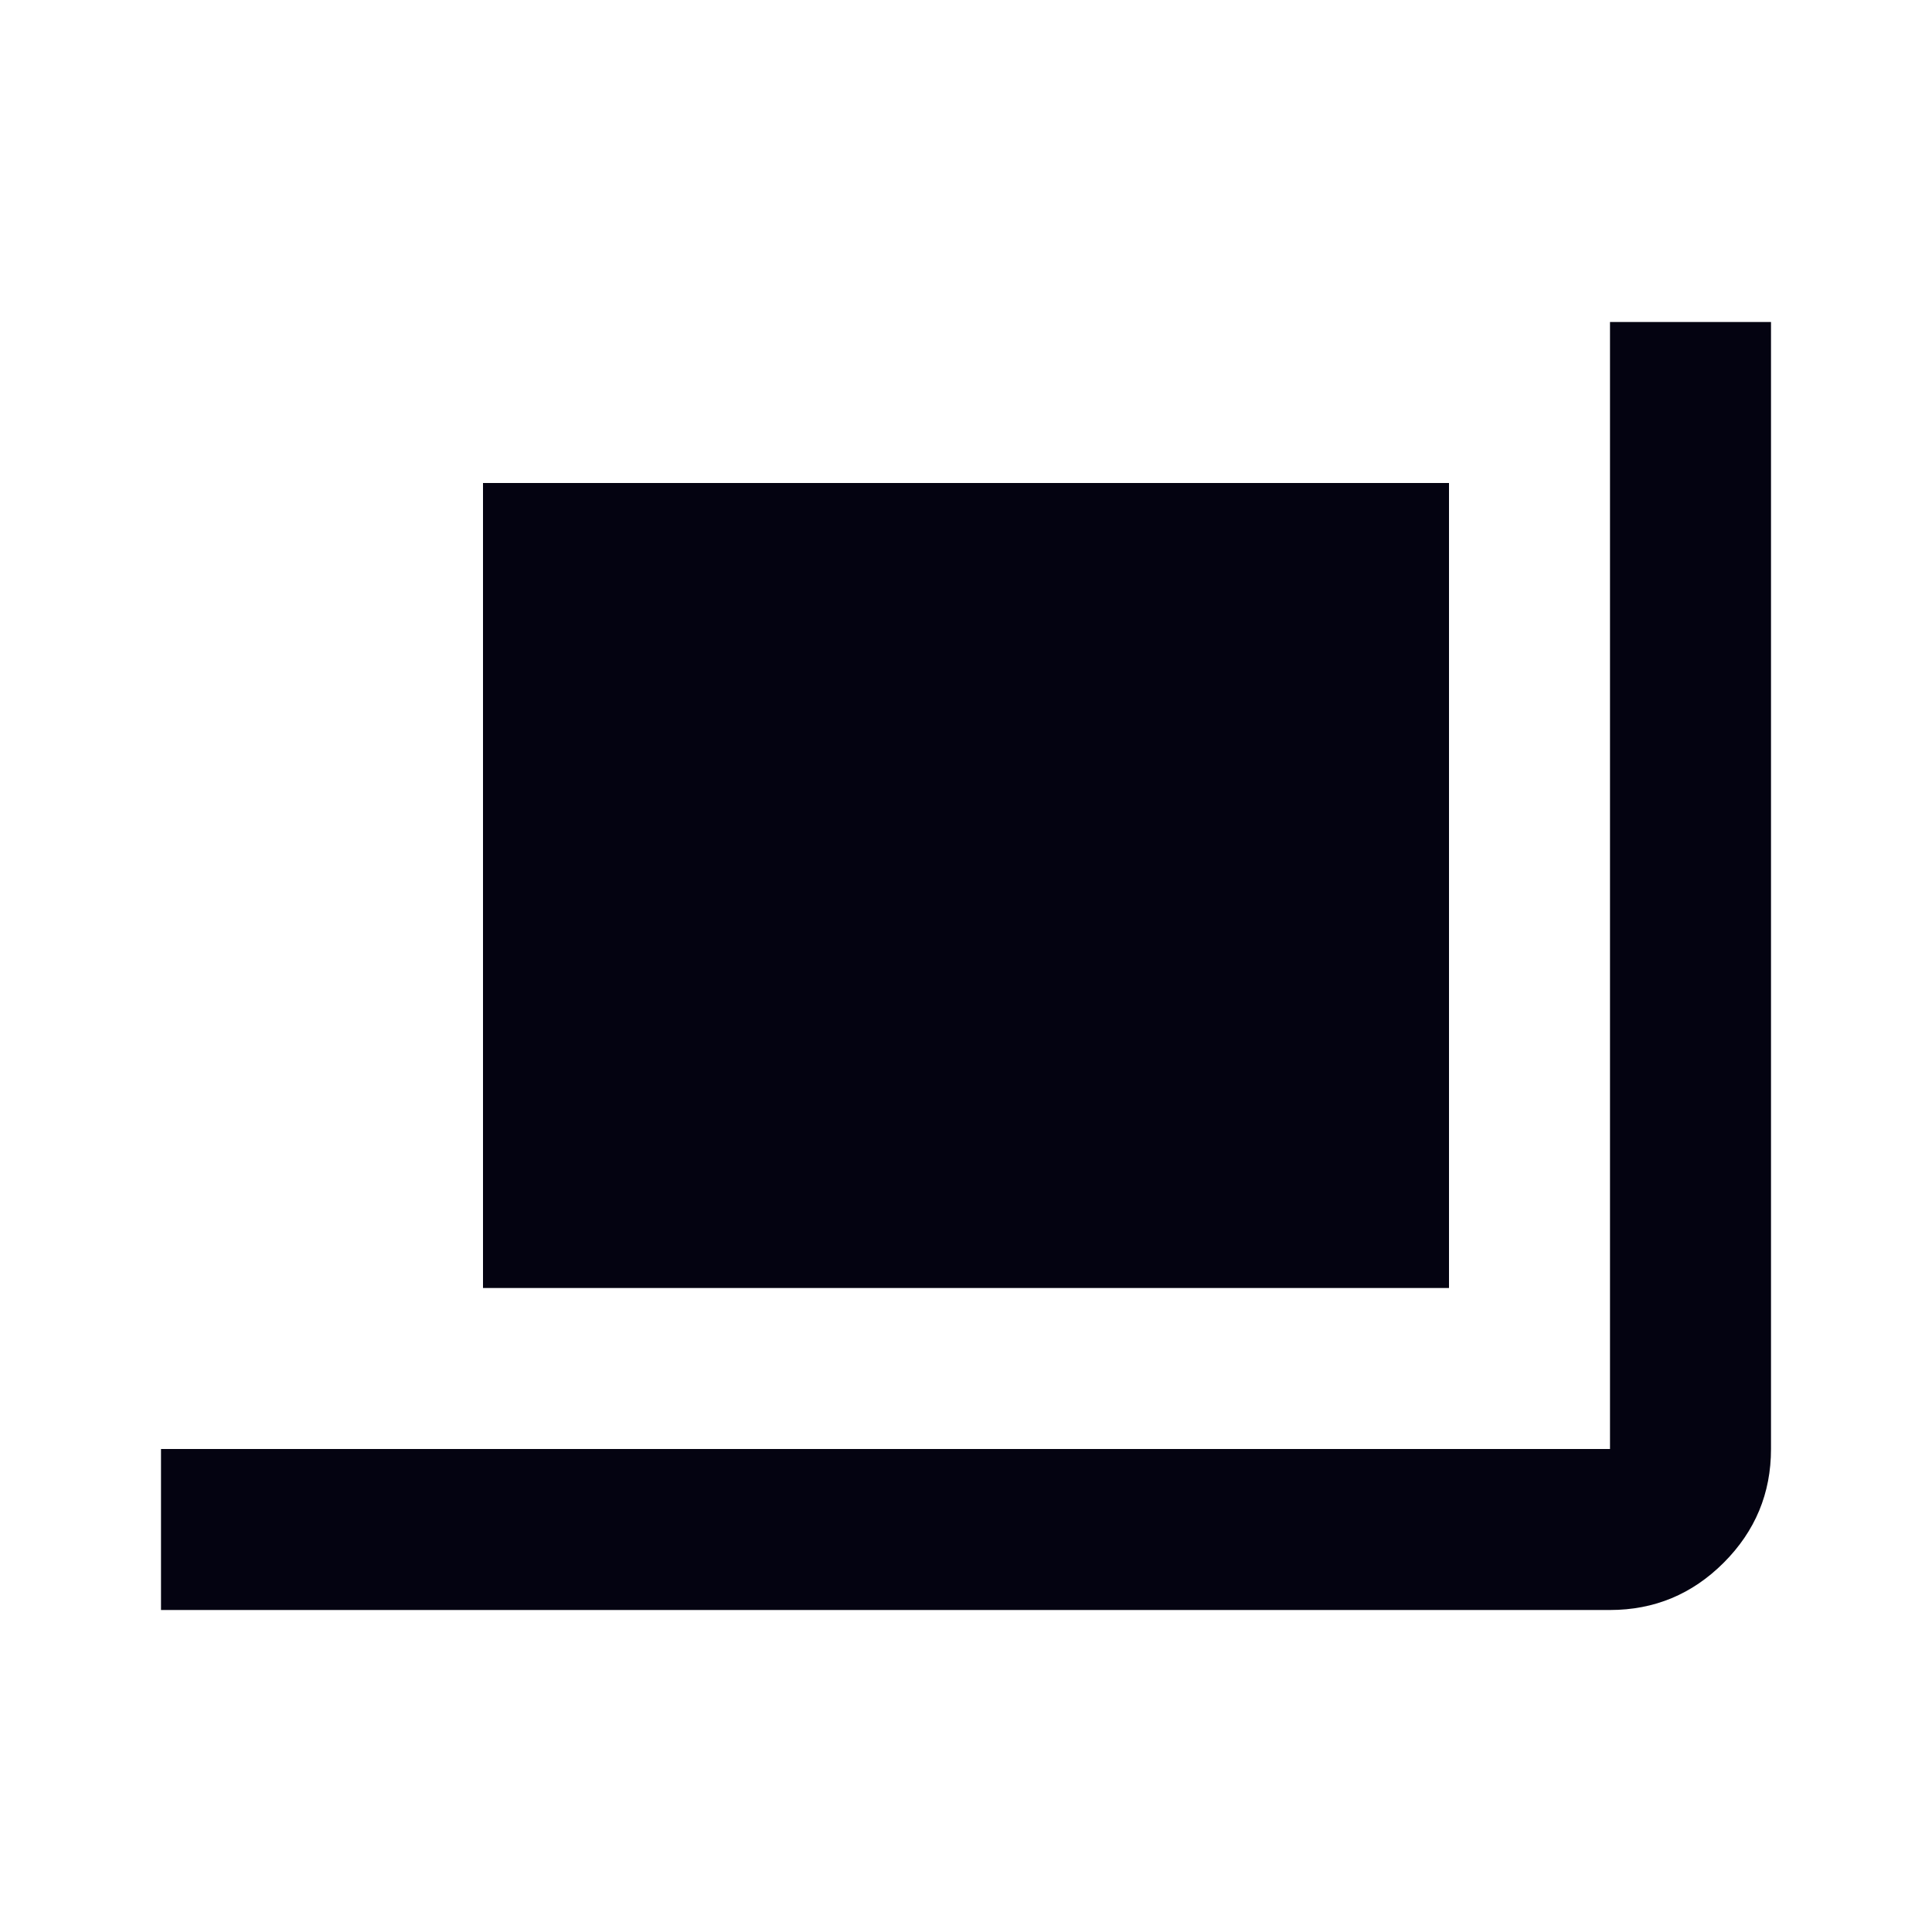
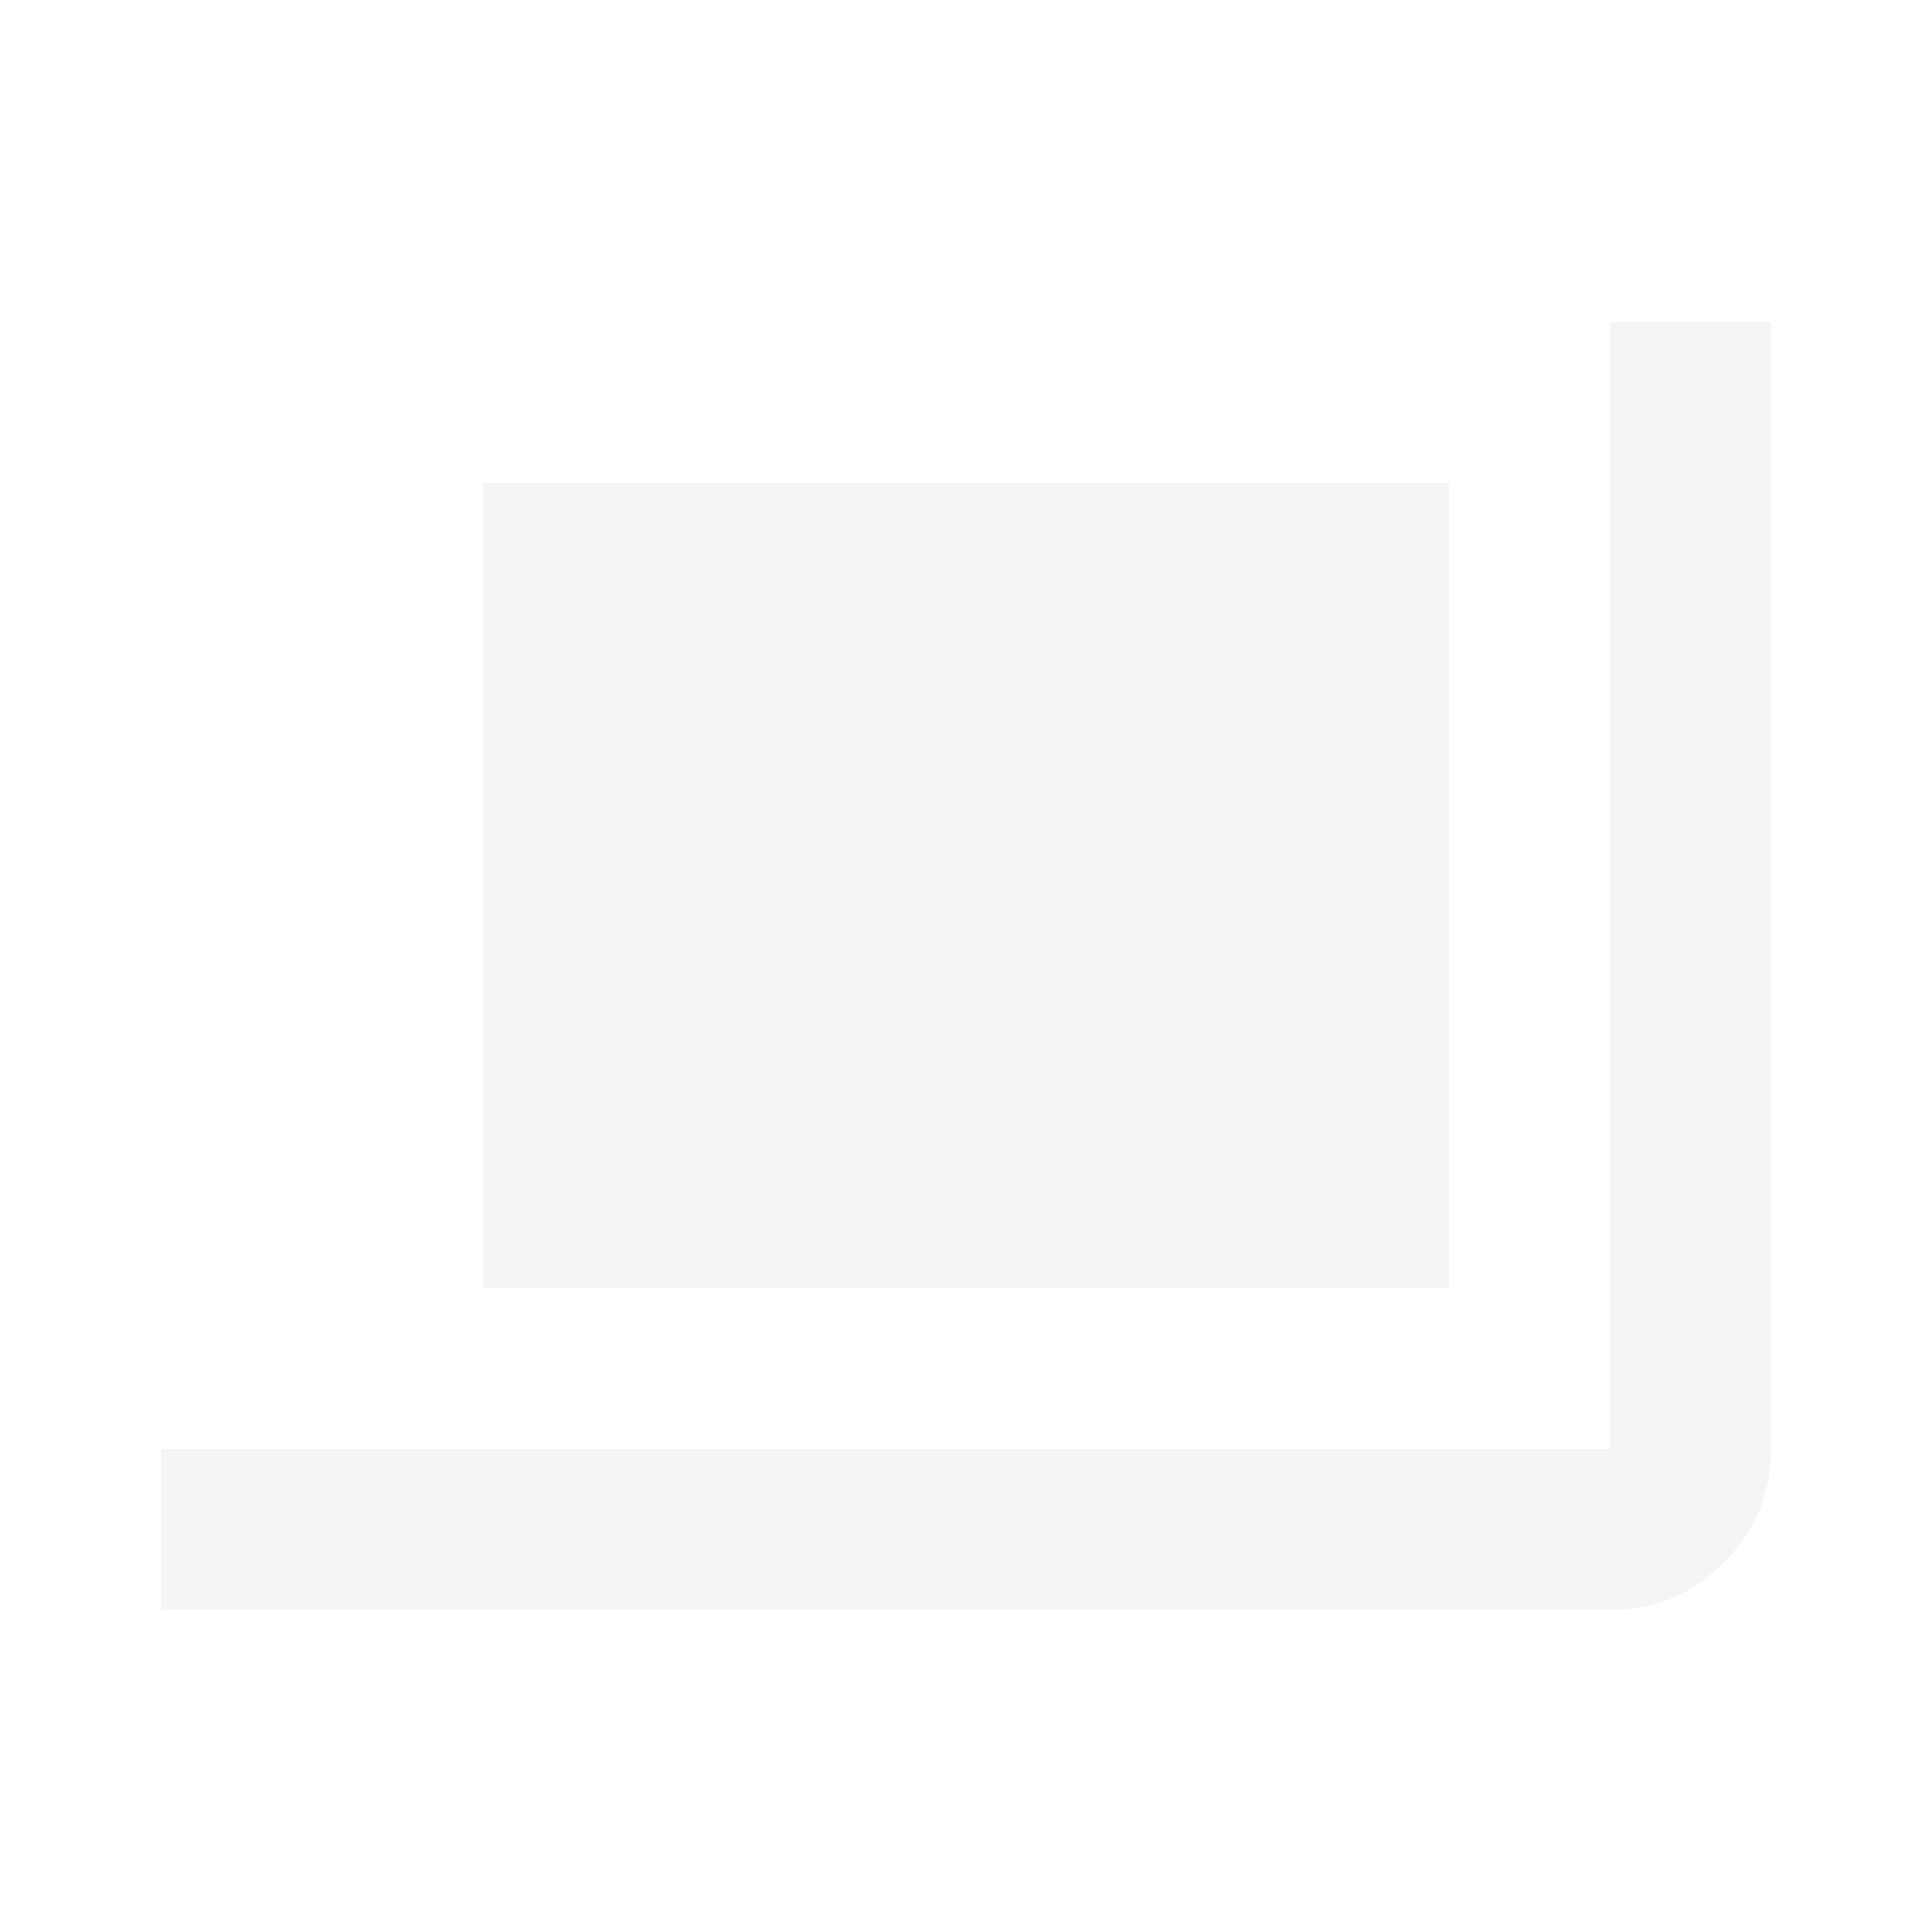
- <svg xmlns="http://www.w3.org/2000/svg" height="24px" viewBox="0 -960 960 960" width="24px" fill="#040311">
+ <svg xmlns="http://www.w3.org/2000/svg" height="24px" viewBox="0 -960 960 960" width="24px" fill="whitesmoke">
  <path d="M80-160v-80h720v-560h80v560q0 33-23.5 56.5T800-160H80Zm160-160v-400h480v400H240Z" />
</svg>
